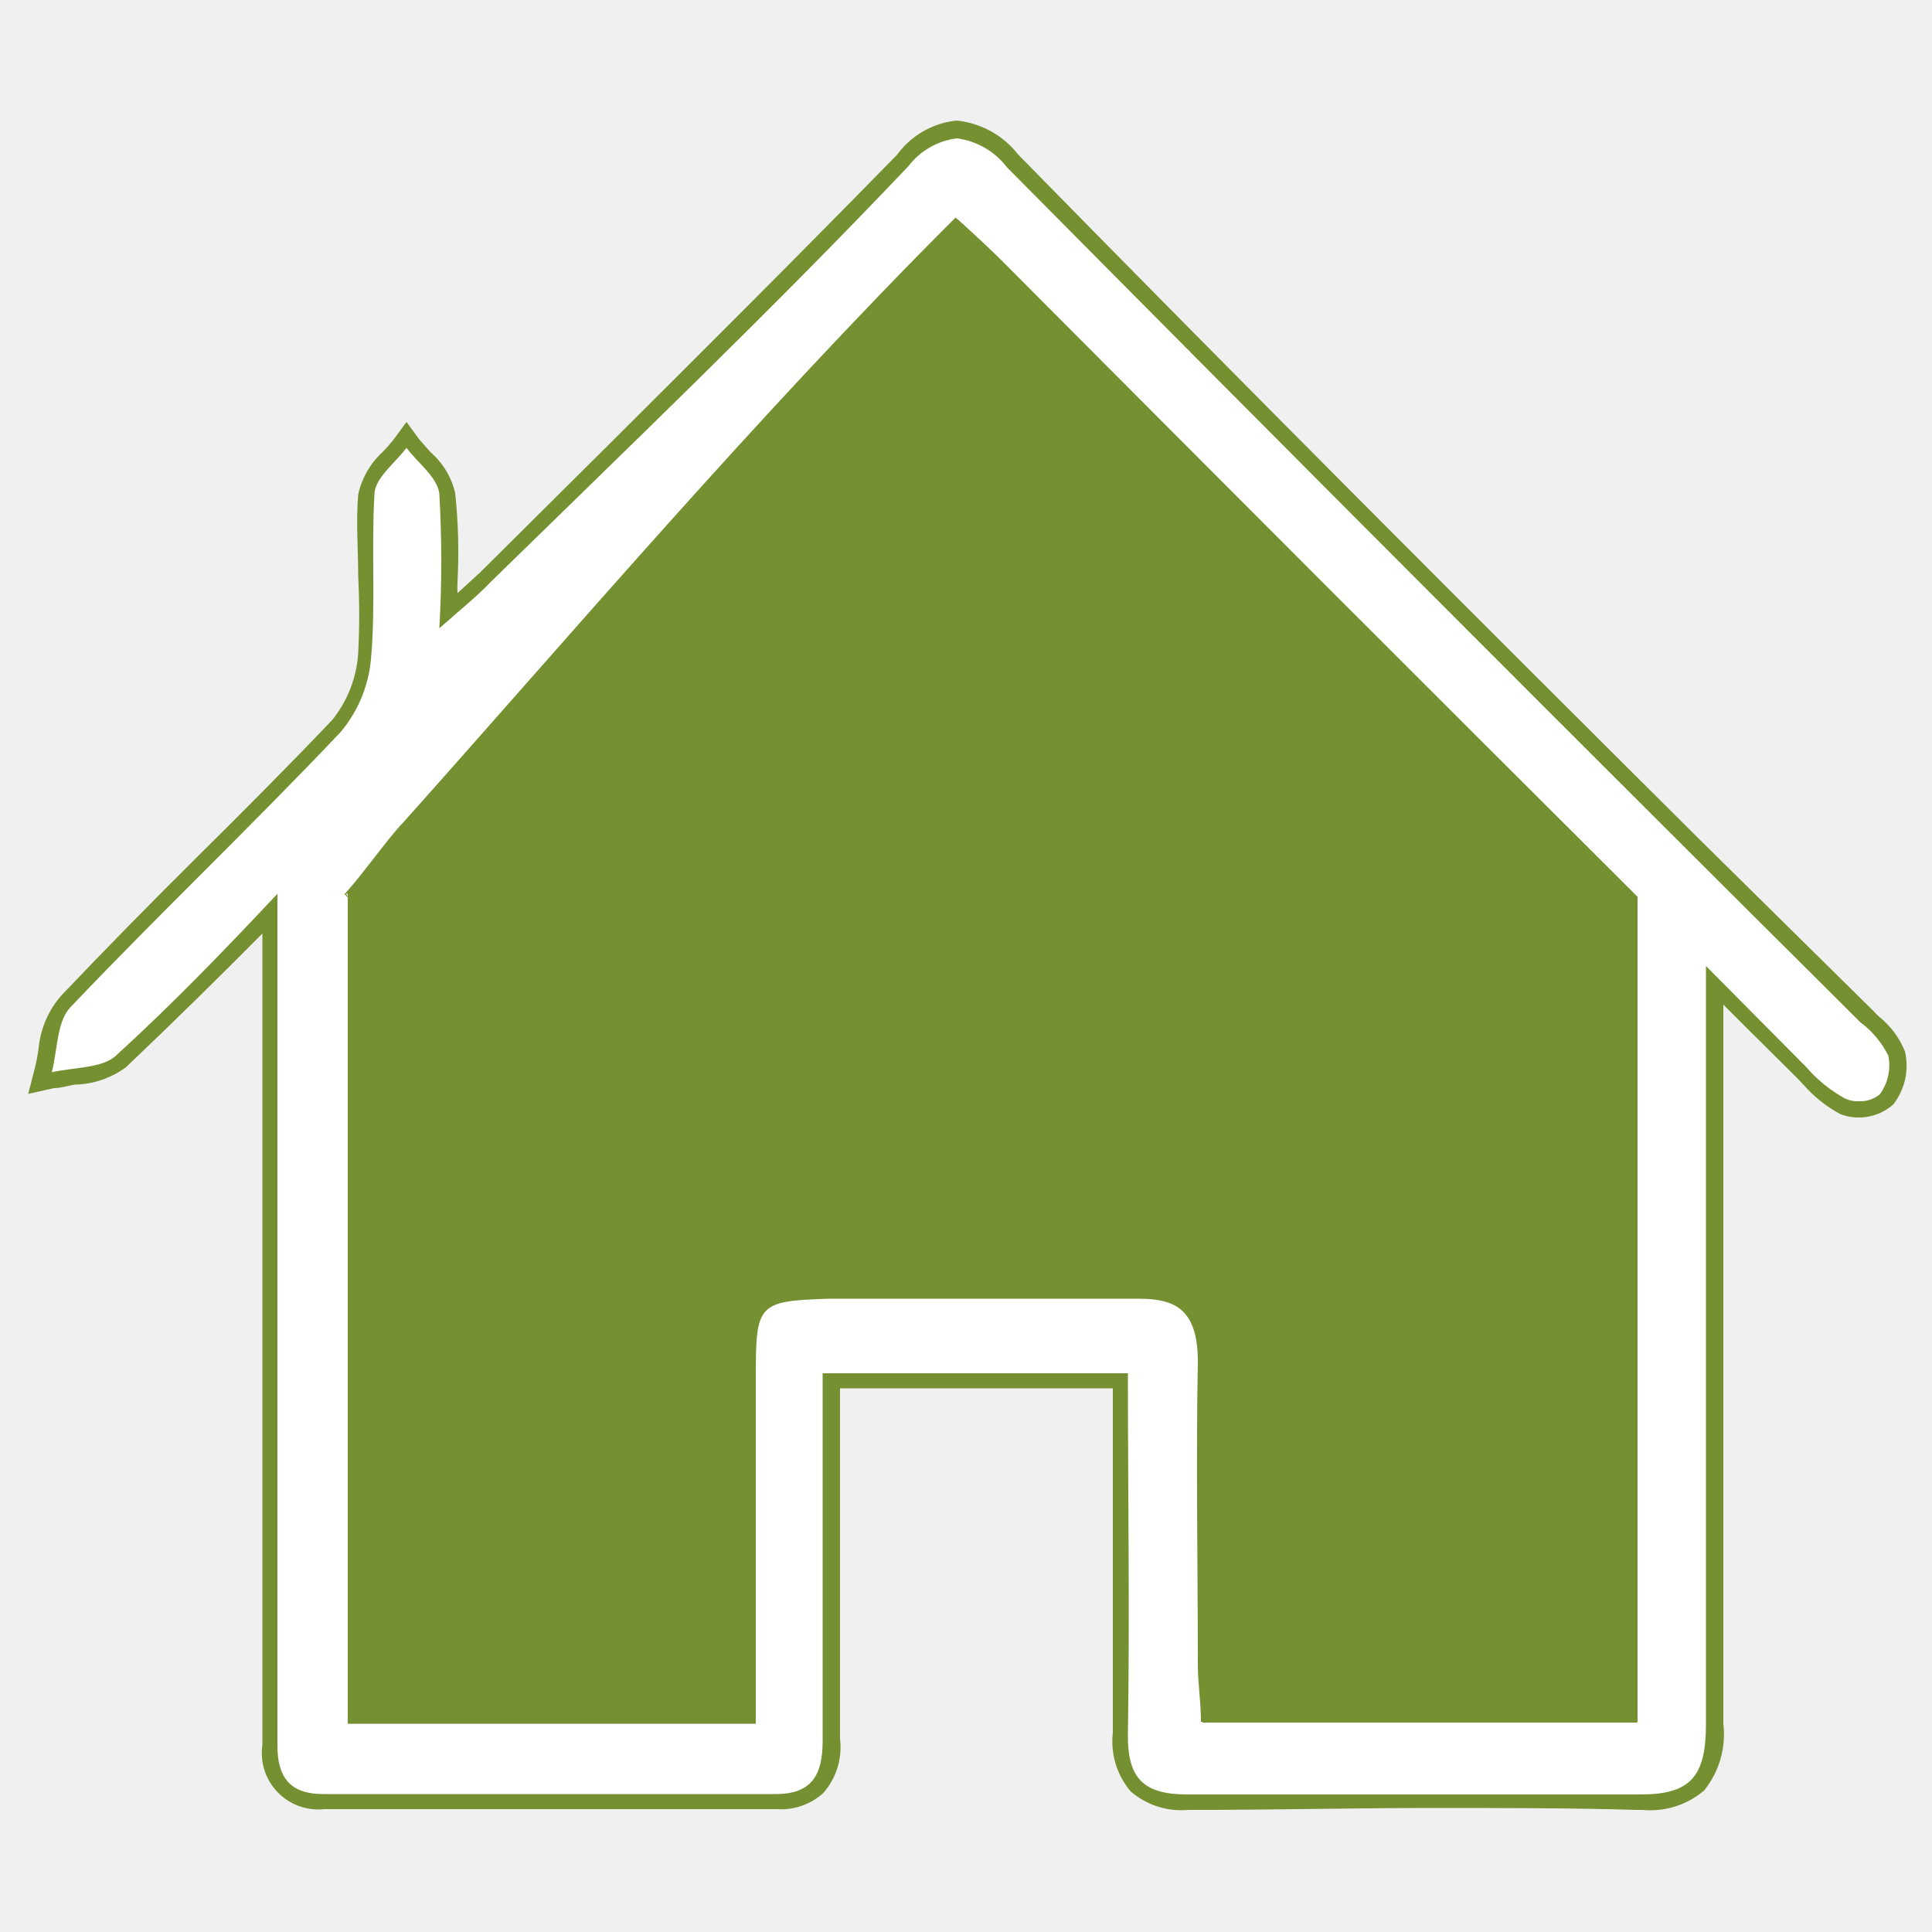
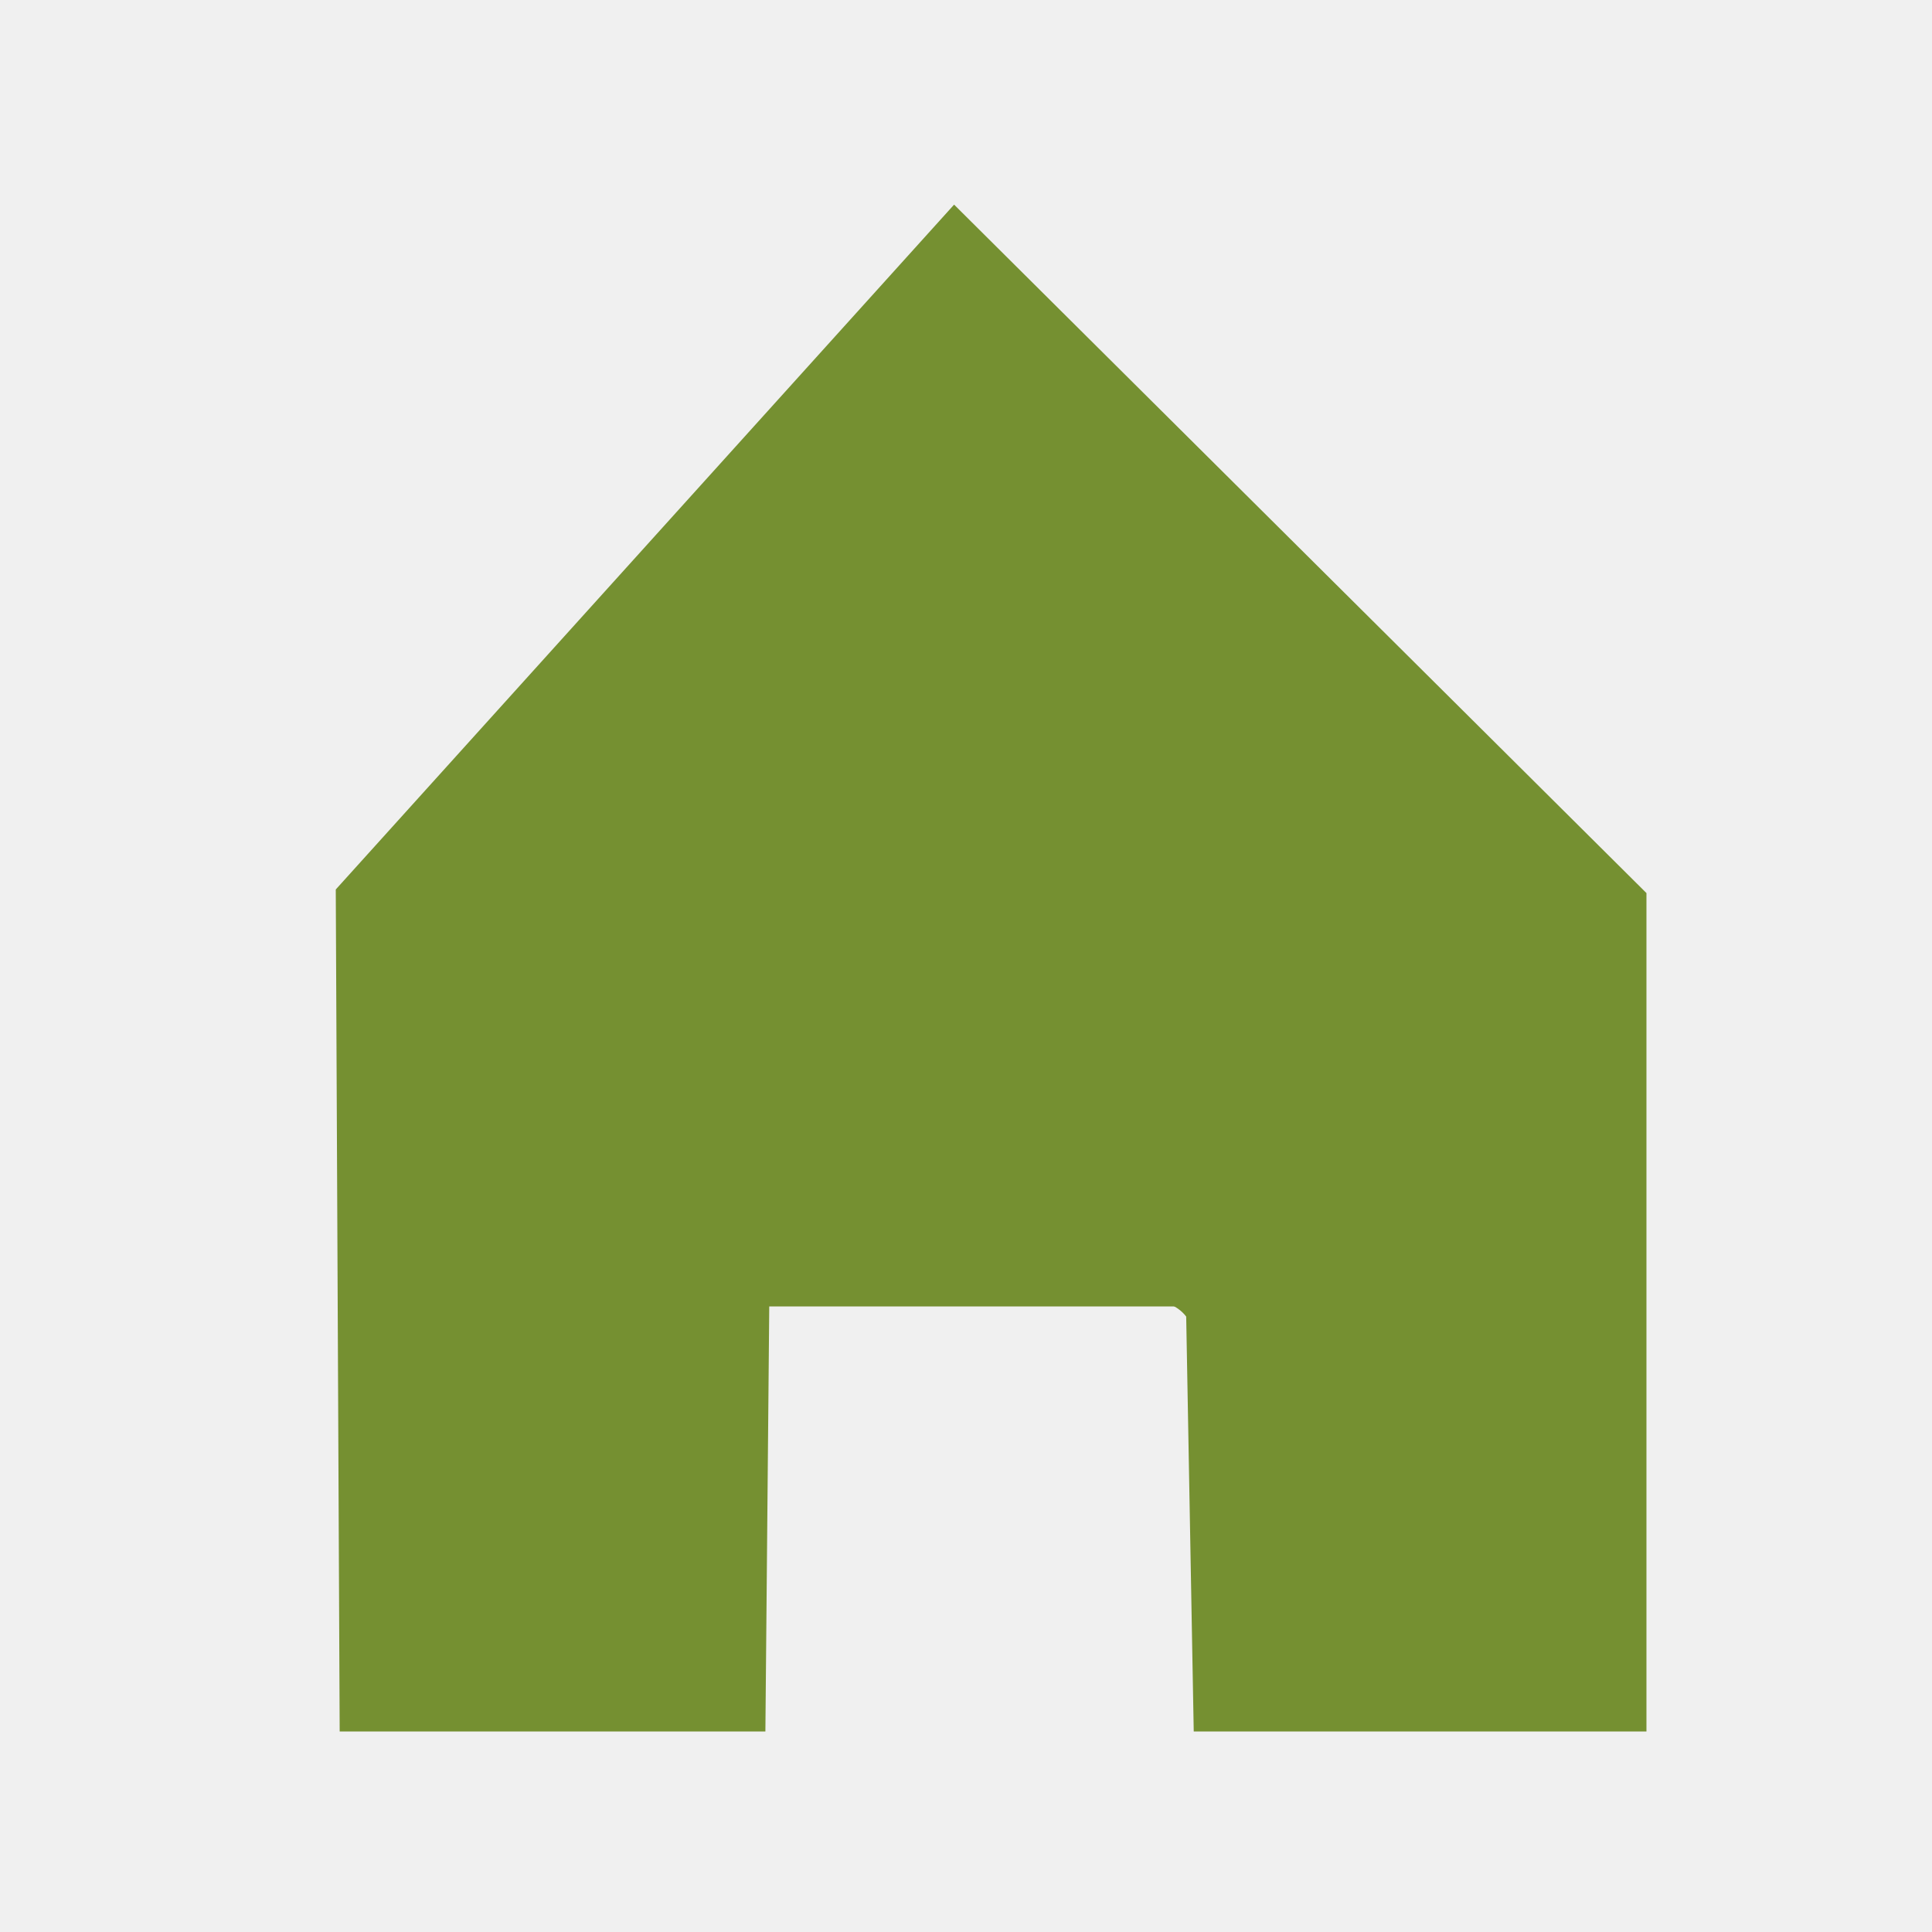
- <svg xmlns="http://www.w3.org/2000/svg" viewBox="0 0 50 50">
-   <defs>
-     <style>.cls-1{fill:none;stroke:#759031;stroke-miterlimit:10;stroke-width:0.42px;}.cls-2{fill:#fff;}.cls-3{fill:#759031;}</style>
-   </defs>
-   <g id="Calque_5" data-name="Calque 5">
-     <polygon class="cls-1" points="8.94 23.11 24.73 5.63 42.38 23.21 42.37 44.56 31.08 44.56 30.93 33.57 19.68 33.62 19.56 44.56 8.98 44.56 8.94 23.11" />
-     <path class="cls-2" d="M42.35,46.63c-1.8,0-3.59,0-5.38,0q-3.09,0-6.17,0h0a1.86,1.86,0,0,1-1.4-.41,1.84,1.84,0,0,1-.4-1.38c0-2.19,0-4.39,0-6.62v-2.5H21.53v4.9c0,.5,0,1,0,1.48,0,1,0,2,0,2.94a1.63,1.63,0,0,1-.36,1.21,1.39,1.39,0,0,1-1.06.36H8.39c-.93,0-1.39-.49-1.39-1.45V40.77c0-5.7,0-11.41,0-17.11C5.8,24.9,4.49,26.2,3.14,27.47a2.13,2.13,0,0,1-1.21.4,4.51,4.51,0,0,0-.55.09L1.05,28l.09-.33c0-.17.07-.36.1-.55a2.21,2.21,0,0,1,.43-1.22C2.82,24.72,4,23.54,5.18,22.36S7.54,20,8.68,18.8A3.19,3.19,0,0,0,9.41,17a19.84,19.84,0,0,0,0-2c0-.69,0-1.4,0-2.1a1.86,1.86,0,0,1,.59-1,4.19,4.19,0,0,0,.28-.34l.17-.22.17.22a3.27,3.27,0,0,0,.3.35,1.78,1.78,0,0,1,.58,1,14,14,0,0,1,.06,2.27c0,.24,0,.5,0,.76l.05,0c.37-.33.65-.57.91-.82l3.09-3.08c2.53-2.52,5.15-5.13,7.7-7.74a2,2,0,0,1,1.39-.78,2.12,2.12,0,0,1,1.45.81Q34.93,13,43.7,21.71l4.6,4.6.17.16a2,2,0,0,1,.6.79,1.46,1.46,0,0,1-.26,1.19,1,1,0,0,1-.71.26,1,1,0,0,1-.43-.09,3.09,3.09,0,0,1-.88-.7l-2.44-2.44v5.11c0,4.67,0,9.34,0,14a2.11,2.11,0,0,1-.44,1.58,2,2,0,0,1-1.45.44Zm-.19-2.28V24.06c0-.25,0-.51,0-.76L31.25,12.37l-5.51-5.5-.83-.8-.18-.16c-3.89,3.91-7.66,8.18-11,12-1.08,1.23-2.13,2.42-3.14,3.55-.18.18-.47.54-.75.9s-.44.57-.61.77a.39.39,0,0,1,0,.14v.2H9.16c0,5.21,0,10.39,0,15.57v5.34H19.35V38.21c0-.89,0-1.77,0-2.66,0-2,.16-2.15,2.12-2.17l5.23,0,2.61,0h.13a1.81,1.81,0,0,1,1.37.44,1.86,1.86,0,0,1,.41,1.44c0,1.82,0,3.68,0,5.49V43.1c0,.32,0,.64.05,1l0,.27Z" />
-     <path class="cls-3" d="M24.76,3.58a1.94,1.94,0,0,1,1.3.75q11,11.1,22.09,22.13a2.42,2.42,0,0,1,.72.86,1.27,1.27,0,0,1-.22,1,.79.79,0,0,1-.55.18.75.75,0,0,1-.35-.07,3.63,3.63,0,0,1-1-.81L44.15,25c0,6.55,0,13.08,0,19.63,0,1.34-.4,1.81-1.68,1.81h-.13c-1.79,0-3.58,0-5.38,0-2.06,0-4.12,0-6.17,0h-.07c-1.13,0-1.55-.42-1.53-1.58.05-3.07,0-6.16,0-9.32h-7.9v5.1c0,1.48,0,3,0,4.42,0,.87-.28,1.37-1.21,1.37l-5.86,0-5.86,0c-.84,0-1.18-.42-1.18-1.25,0-7.32,0-14.65,0-22,0,0,0,0,0-.05C5.86,24.54,4.45,26,3,27.32c-.35.33-1.1.3-1.66.43.15-.58.13-1.31.48-1.68,2.29-2.41,4.72-4.72,7-7.13a3.42,3.42,0,0,0,.79-2c.11-1.36,0-2.76.08-4.14,0-.42.53-.81.83-1.21.3.4.8.76.85,1.19a30.15,30.15,0,0,1,0,3.48c.6-.53,1-.85,1.31-1.18C16.33,11.51,20,8,23.51,4.3a1.87,1.87,0,0,1,1.25-.72M9,23.14s0,.06,0,.11C9,29.81,9,36.38,9,43v1.61H19.56v-5c0-1.33,0-2.66,0-4,0-1.88.06-1.94,1.91-2h8c1.13,0,1.6.44,1.57,1.66-.06,2.61,0,5.24,0,7.85,0,.46.05.93.08,1.46H42.37V24.06c0-.28,0-.56,0-.85Q34.13,15,25.89,6.72c-.33-.33-.68-.65-1.16-1.09-5.19,5.18-10.07,10.93-14.29,15.65-.36.36-1.14,1.46-1.5,1.83l0,0m0,0s.09.12.07.12,0,0-.1-.1l0,0m15.77-20A2.17,2.17,0,0,0,23.22,4c-2.54,2.6-5.16,5.21-7.69,7.73l-3.1,3.08-.59.54a2.81,2.81,0,0,1,0-.29,14.41,14.41,0,0,0-.06-2.3,2,2,0,0,0-.64-1.06l-.29-.33-.33-.45-.33.45a4,4,0,0,1-.28.32,2.09,2.09,0,0,0-.64,1.11c-.06.71,0,1.42,0,2.11a19.23,19.23,0,0,1,0,2,3.07,3.07,0,0,1-.67,1.72c-1.14,1.2-2.34,2.4-3.5,3.55s-2.36,2.37-3.51,3.58A2.42,2.42,0,0,0,1,27.12a4.51,4.51,0,0,1-.1.53l-.17.66.67-.15c.17,0,.35-.06.53-.09a2.31,2.31,0,0,0,1.33-.45c1.21-1.15,2.4-2.32,3.53-3.46,0,5.55,0,11.17,0,16.61v4.39a1.46,1.46,0,0,0,1.6,1.66H20.1a1.62,1.62,0,0,0,1.21-.42A1.8,1.8,0,0,0,21.74,45c0-1,0-2,0-2.94,0-.49,0-1,0-1.48V35.93H28.8c0,.77,0,1.54,0,2.3,0,2.27,0,4.42,0,6.61a2,2,0,0,0,.46,1.52,2,2,0,0,0,1.49.48h.07c2.27,0,4.29-.05,6.17-.05s3.66,0,5.37.05h.14a2.15,2.15,0,0,0,1.6-.5,2.31,2.31,0,0,0,.5-1.73c0-4.68,0-9.43,0-14V26l.61.61,1.33,1.32.14.15a3.46,3.46,0,0,0,.94.75A1.34,1.34,0,0,0,49,28.58a1.63,1.63,0,0,0,.3-1.37,2.21,2.21,0,0,0-.66-.89c-.06-.05-.11-.11-.16-.16L44,21.74C38.23,16,32.23,10,26.35,4a2.31,2.31,0,0,0-1.59-.88Zm-15.29,20,.55-.68c.27-.35.55-.71.72-.88L13.9,18c3.29-3.73,7-8,10.84-11.81l0,0c.32.29.58.54.83.79l5.52,5.52Q36.53,18,42,23.38c0,.23,0,.45,0,.68V44.15H31.47v-.09c0-.33-.05-.65-.05-1,0-.78,0-1.57,0-2.35,0-1.81,0-3.67,0-5.49A2.08,2.08,0,0,0,31,33.67a2,2,0,0,0-1.52-.5h-.13l-2.61,0H21.47c-2.09,0-2.33.27-2.33,2.38,0,.88,0,1.77,0,2.66v5.94H9.4V39c0-5,0-10.23,0-15.35h.1v-.42a.34.34,0,0,0,0-.1Z" />
-     <path class="cls-3" d="M42.38,23.21c0,.29,0,.57,0,.85v20.5H31.08c0-.53-.08-1-.08-1.46,0-2.61-.05-5.24,0-7.85,0-1.26-.48-1.69-1.69-1.66-2.61,0-5.24,0-7.85,0-1.85,0-1.91.08-1.91,2,0,1.33,0,2.66,0,4v5H9V43c0-6.57,0-13.14,0-19.7,0-.38.27.24,0-.14.36-.37,1.55-1.94,1.91-2.3,5.07-5.09,8.69-10,13.88-15.18.48.44.83.76,1.16,1.09Q34.14,15,42.38,23.21Z" />
+ <svg xmlns="http://www.w3.org/2000/svg" version="1.1" id="Calque_1" x="0px" y="0px" viewBox="0 0 50 50" style="enable-background:new 0 0 50 50;" xml:space="preserve">
+   <style type="text/css">
+ 	.st0{fill:none;stroke:#759031;stroke-width:0.42;stroke-miterlimit:10;}
+ 	.st1{fill:#759031;}
+ </style>
+   <g id="Calque_5">
+     <polygon class="st0" points="8.9,23.1 24.7,5.6 42.4,23.2 42.4,44.6 31.1,44.6 30.9,33.6 19.7,33.6 19.6,44.6 9,44.6  " />
+     <path class="st1" d="M42.4,23.2c0,0.3,0,0.6,0,0.9v20.5H31.1c0-0.5-0.1-1-0.1-1.5c0-2.6,0-5.2,0-7.8c0-1.3-0.5-1.7-1.7-1.7   c-2.6,0-5.2,0-7.9,0c-1.9,0-1.9,0.1-1.9,2c0,1.3,0,2.7,0,4v5H9V43c0-6.6,0-13.1,0-19.7c0-0.4,0.3,0.2,0-0.1   c0.4-0.4,1.6-1.9,1.9-2.3c5.1-5.1,8.7-10,13.9-15.2c0.5,0.4,0.8,0.8,1.2,1.1C31.4,12.3,36.9,17.7,42.4,23.2z" />
  </g>
</svg>
